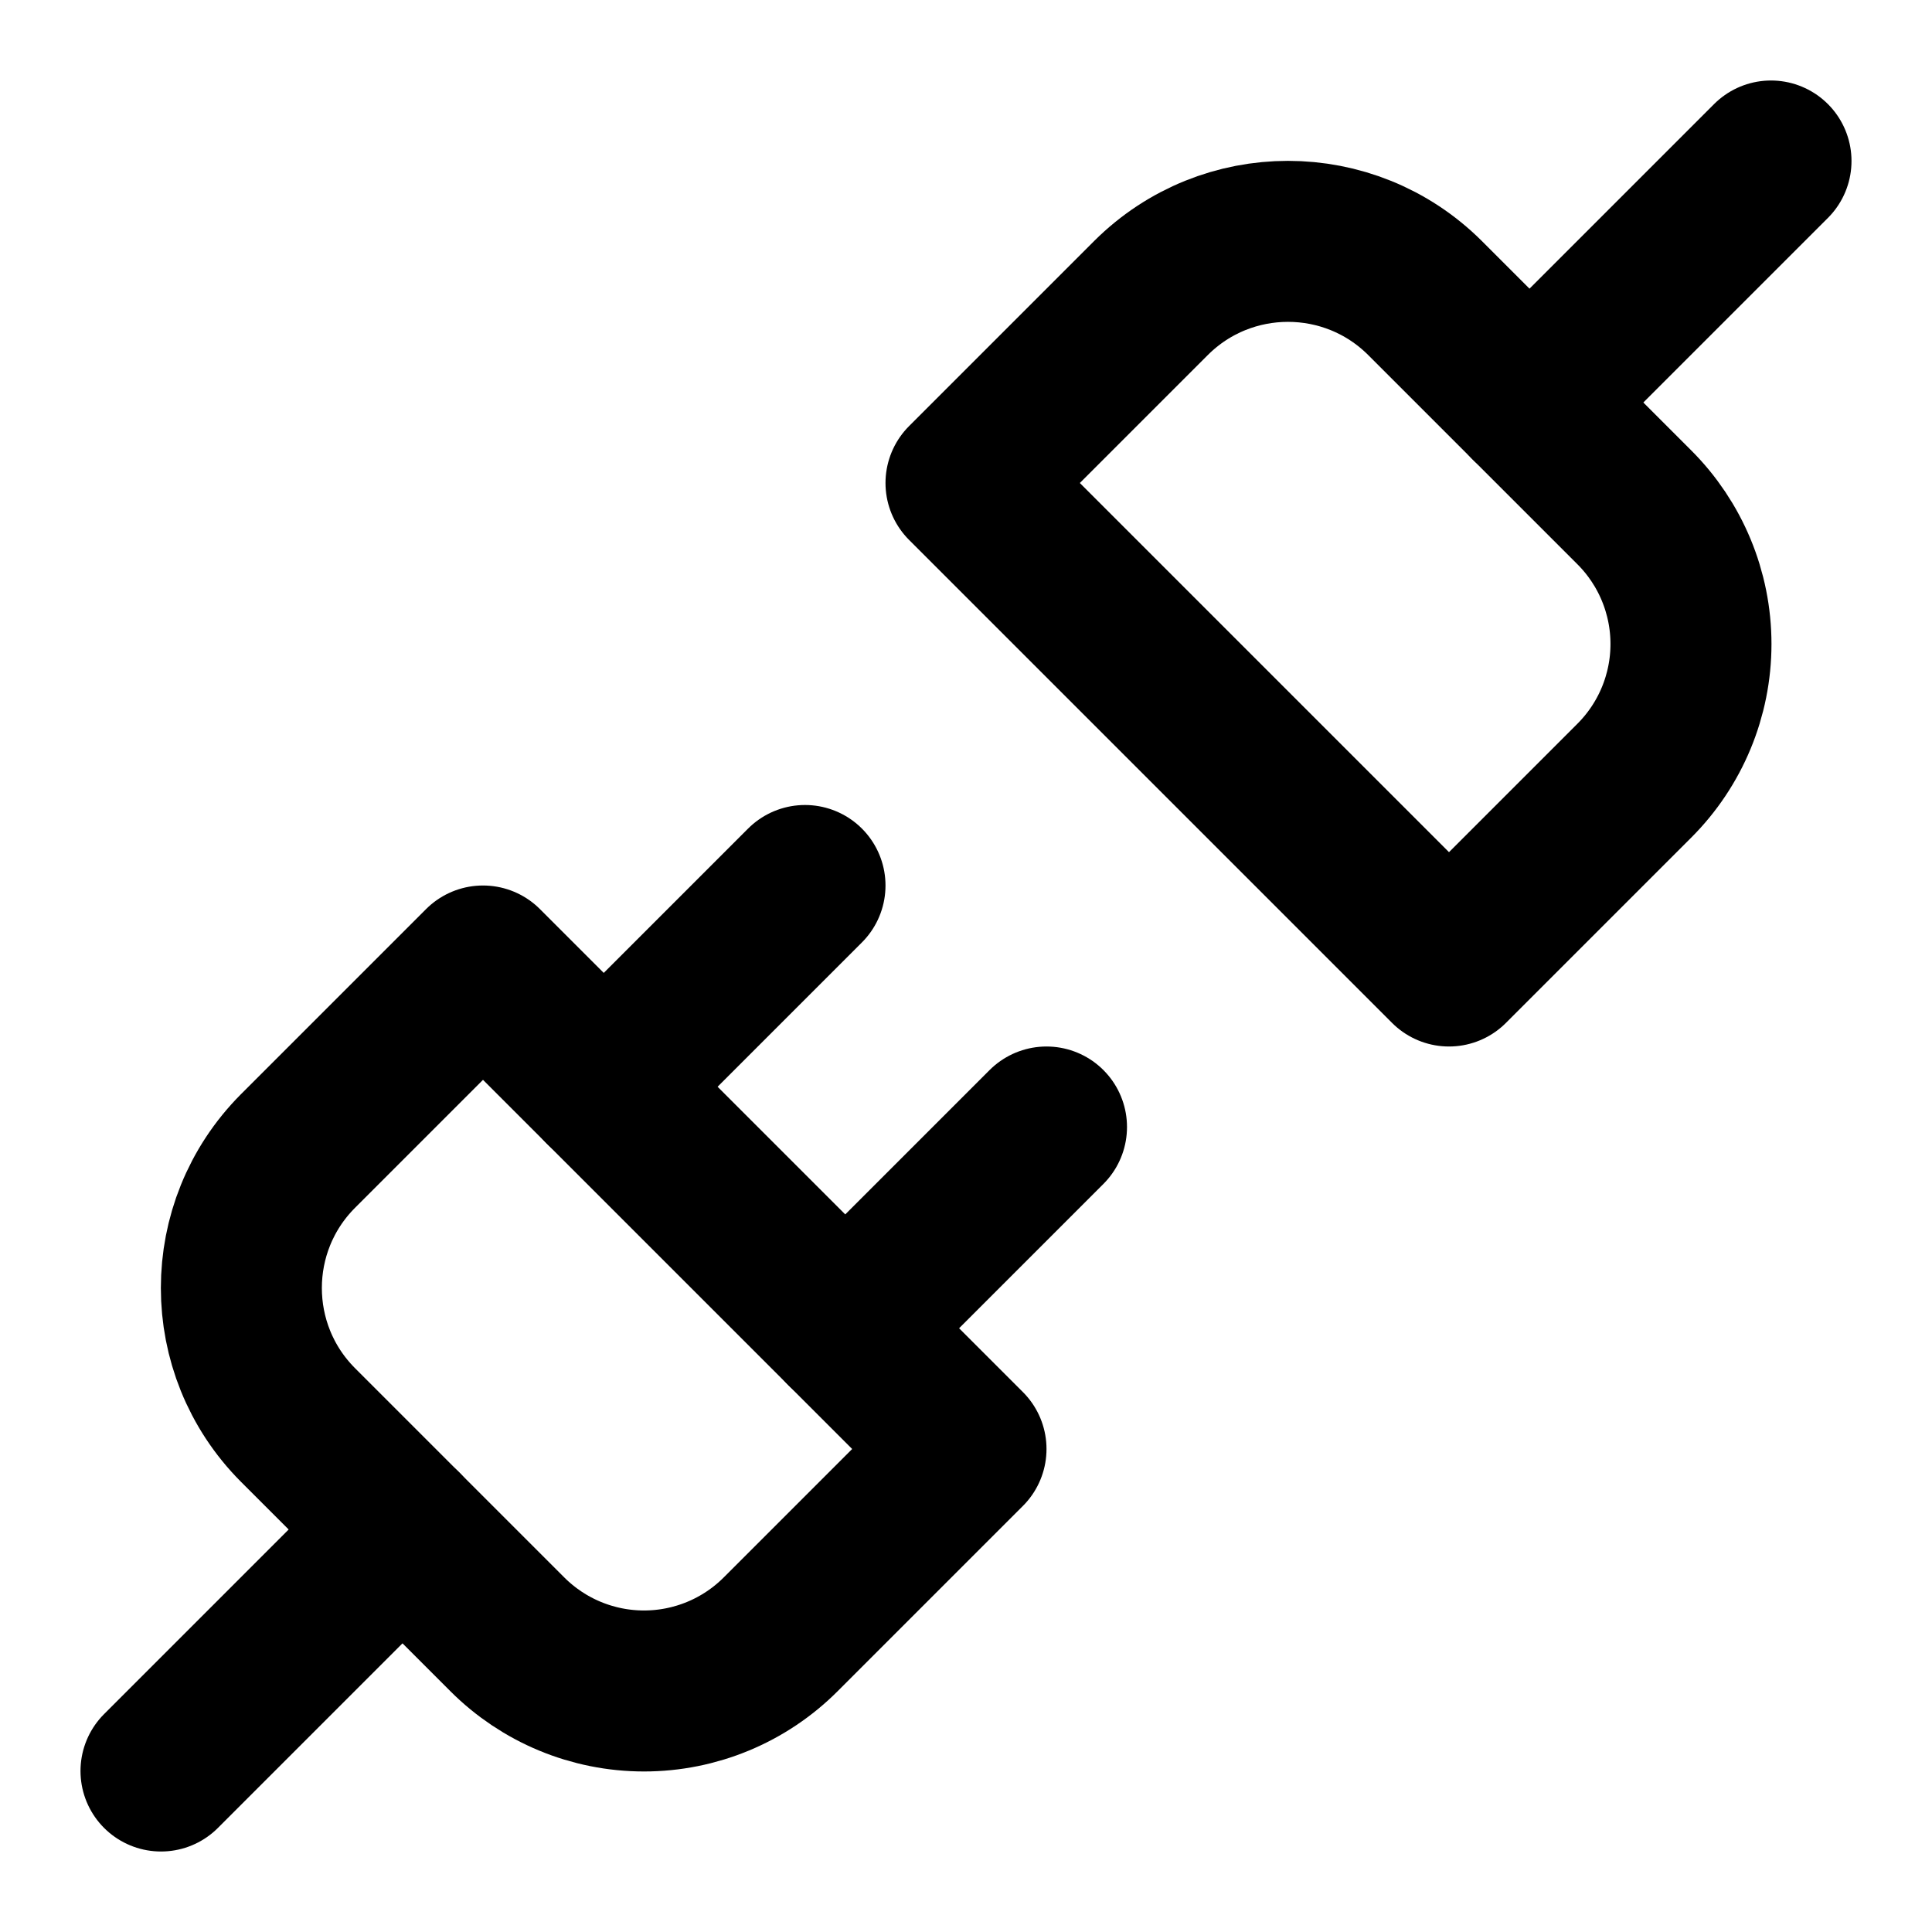
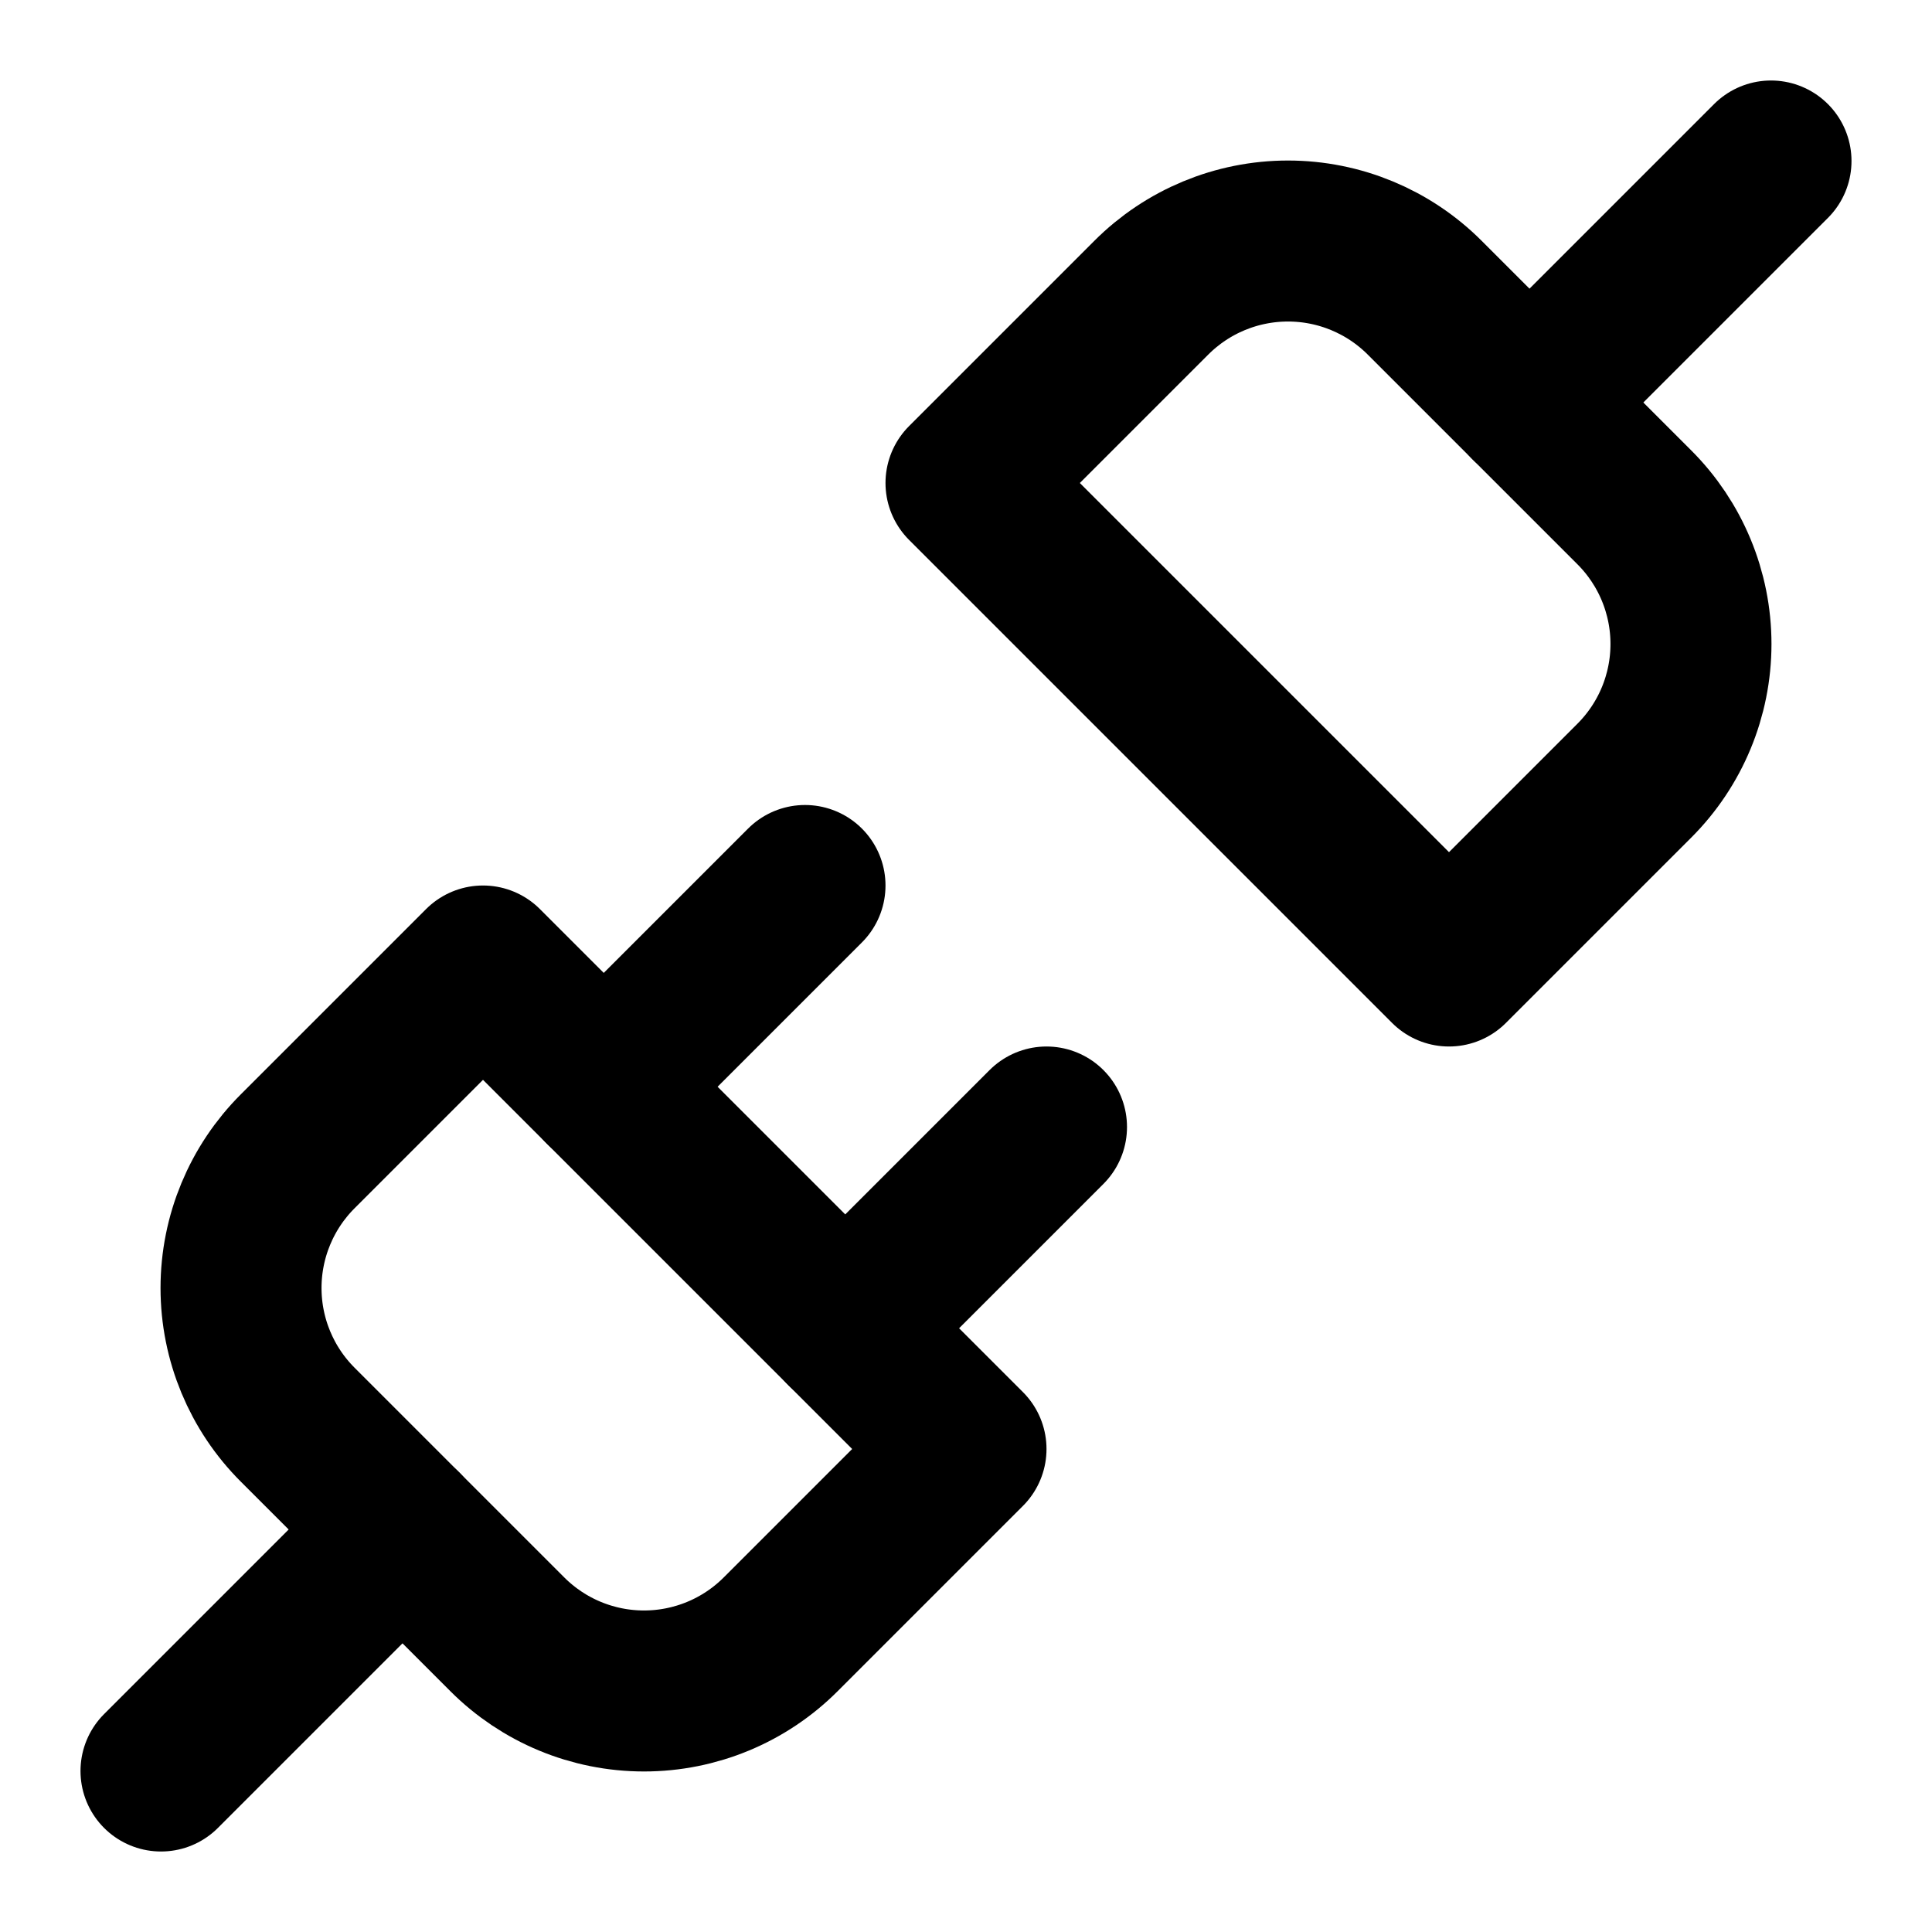
<svg xmlns="http://www.w3.org/2000/svg" width="24" height="24" viewBox="0 0 24 24" fill="none" stroke="currentColor" stroke-width="2" stroke-linecap="round" stroke-linejoin="round">
-   <path d="m3.7 17.7 2.6 2.6a2.4 2.4 0 0 0 3.4 0L12 18l-6-6-2.3 2.3a2.41 2.41 0 0 0 0 3.4Z" />
-   <line x1="2" x2="5" y1="22" y2="19" />
+   <path d="m19 5 3-3" />
+   <path d="m2 22 3-3" />
+   <path d="M6.3 20.3a2.4 2.4 0 0 0 3.4 0L12 18l-6-6-2.3 2.3a2.4 2.4 0 0 0 0 3.4Z" />
  <path d="M7.5 13.5 10 11" />
  <path d="M10.5 16.5 13 14" />
-   <line x1="19" x2="22" y1="5" y2="2" />
-   <path d="m12 6 6 6 2.3-2.3a2.4 2.4 0 0 0 0-3.4l-2.6-2.6a2.41 2.41 0 0 0-3.4 0L12 6Z" />
+   <path d="m12 6 6 6 2.3-2.3a2.4 2.4 0 0 0 0-3.4l-2.6-2.6a2.4 2.4 0 0 0-3.4 0Z" />
</svg>
